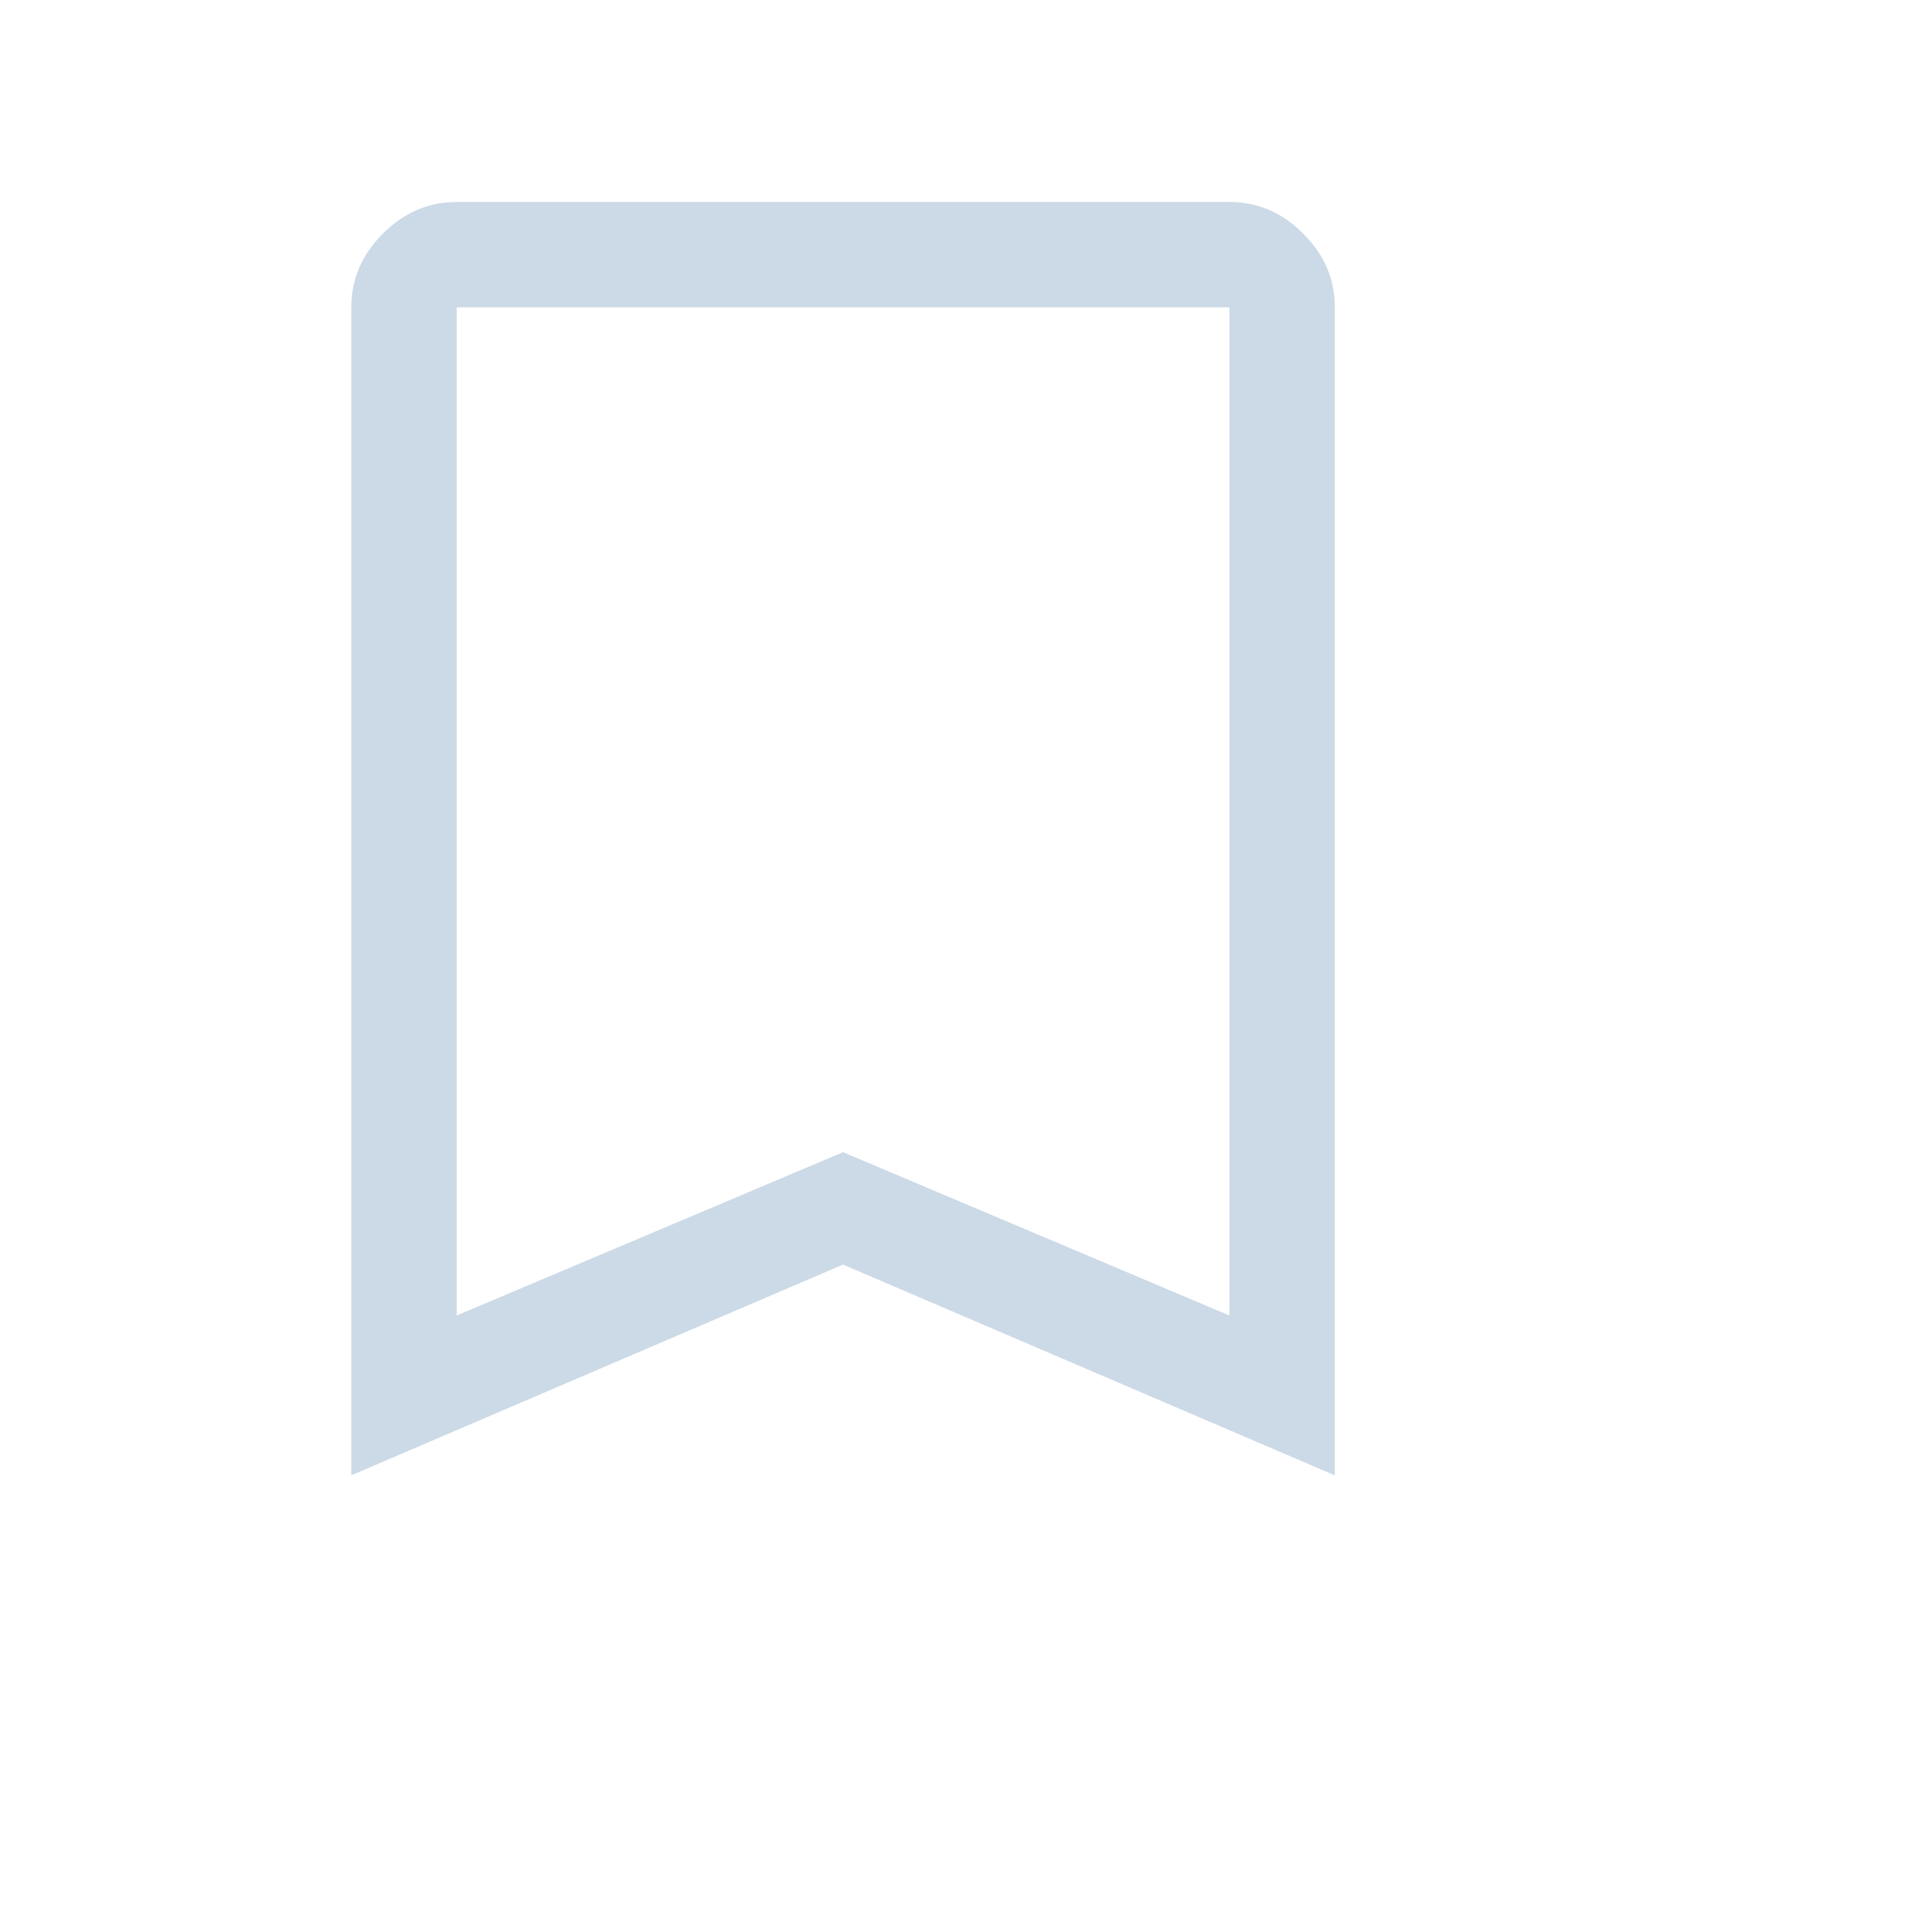
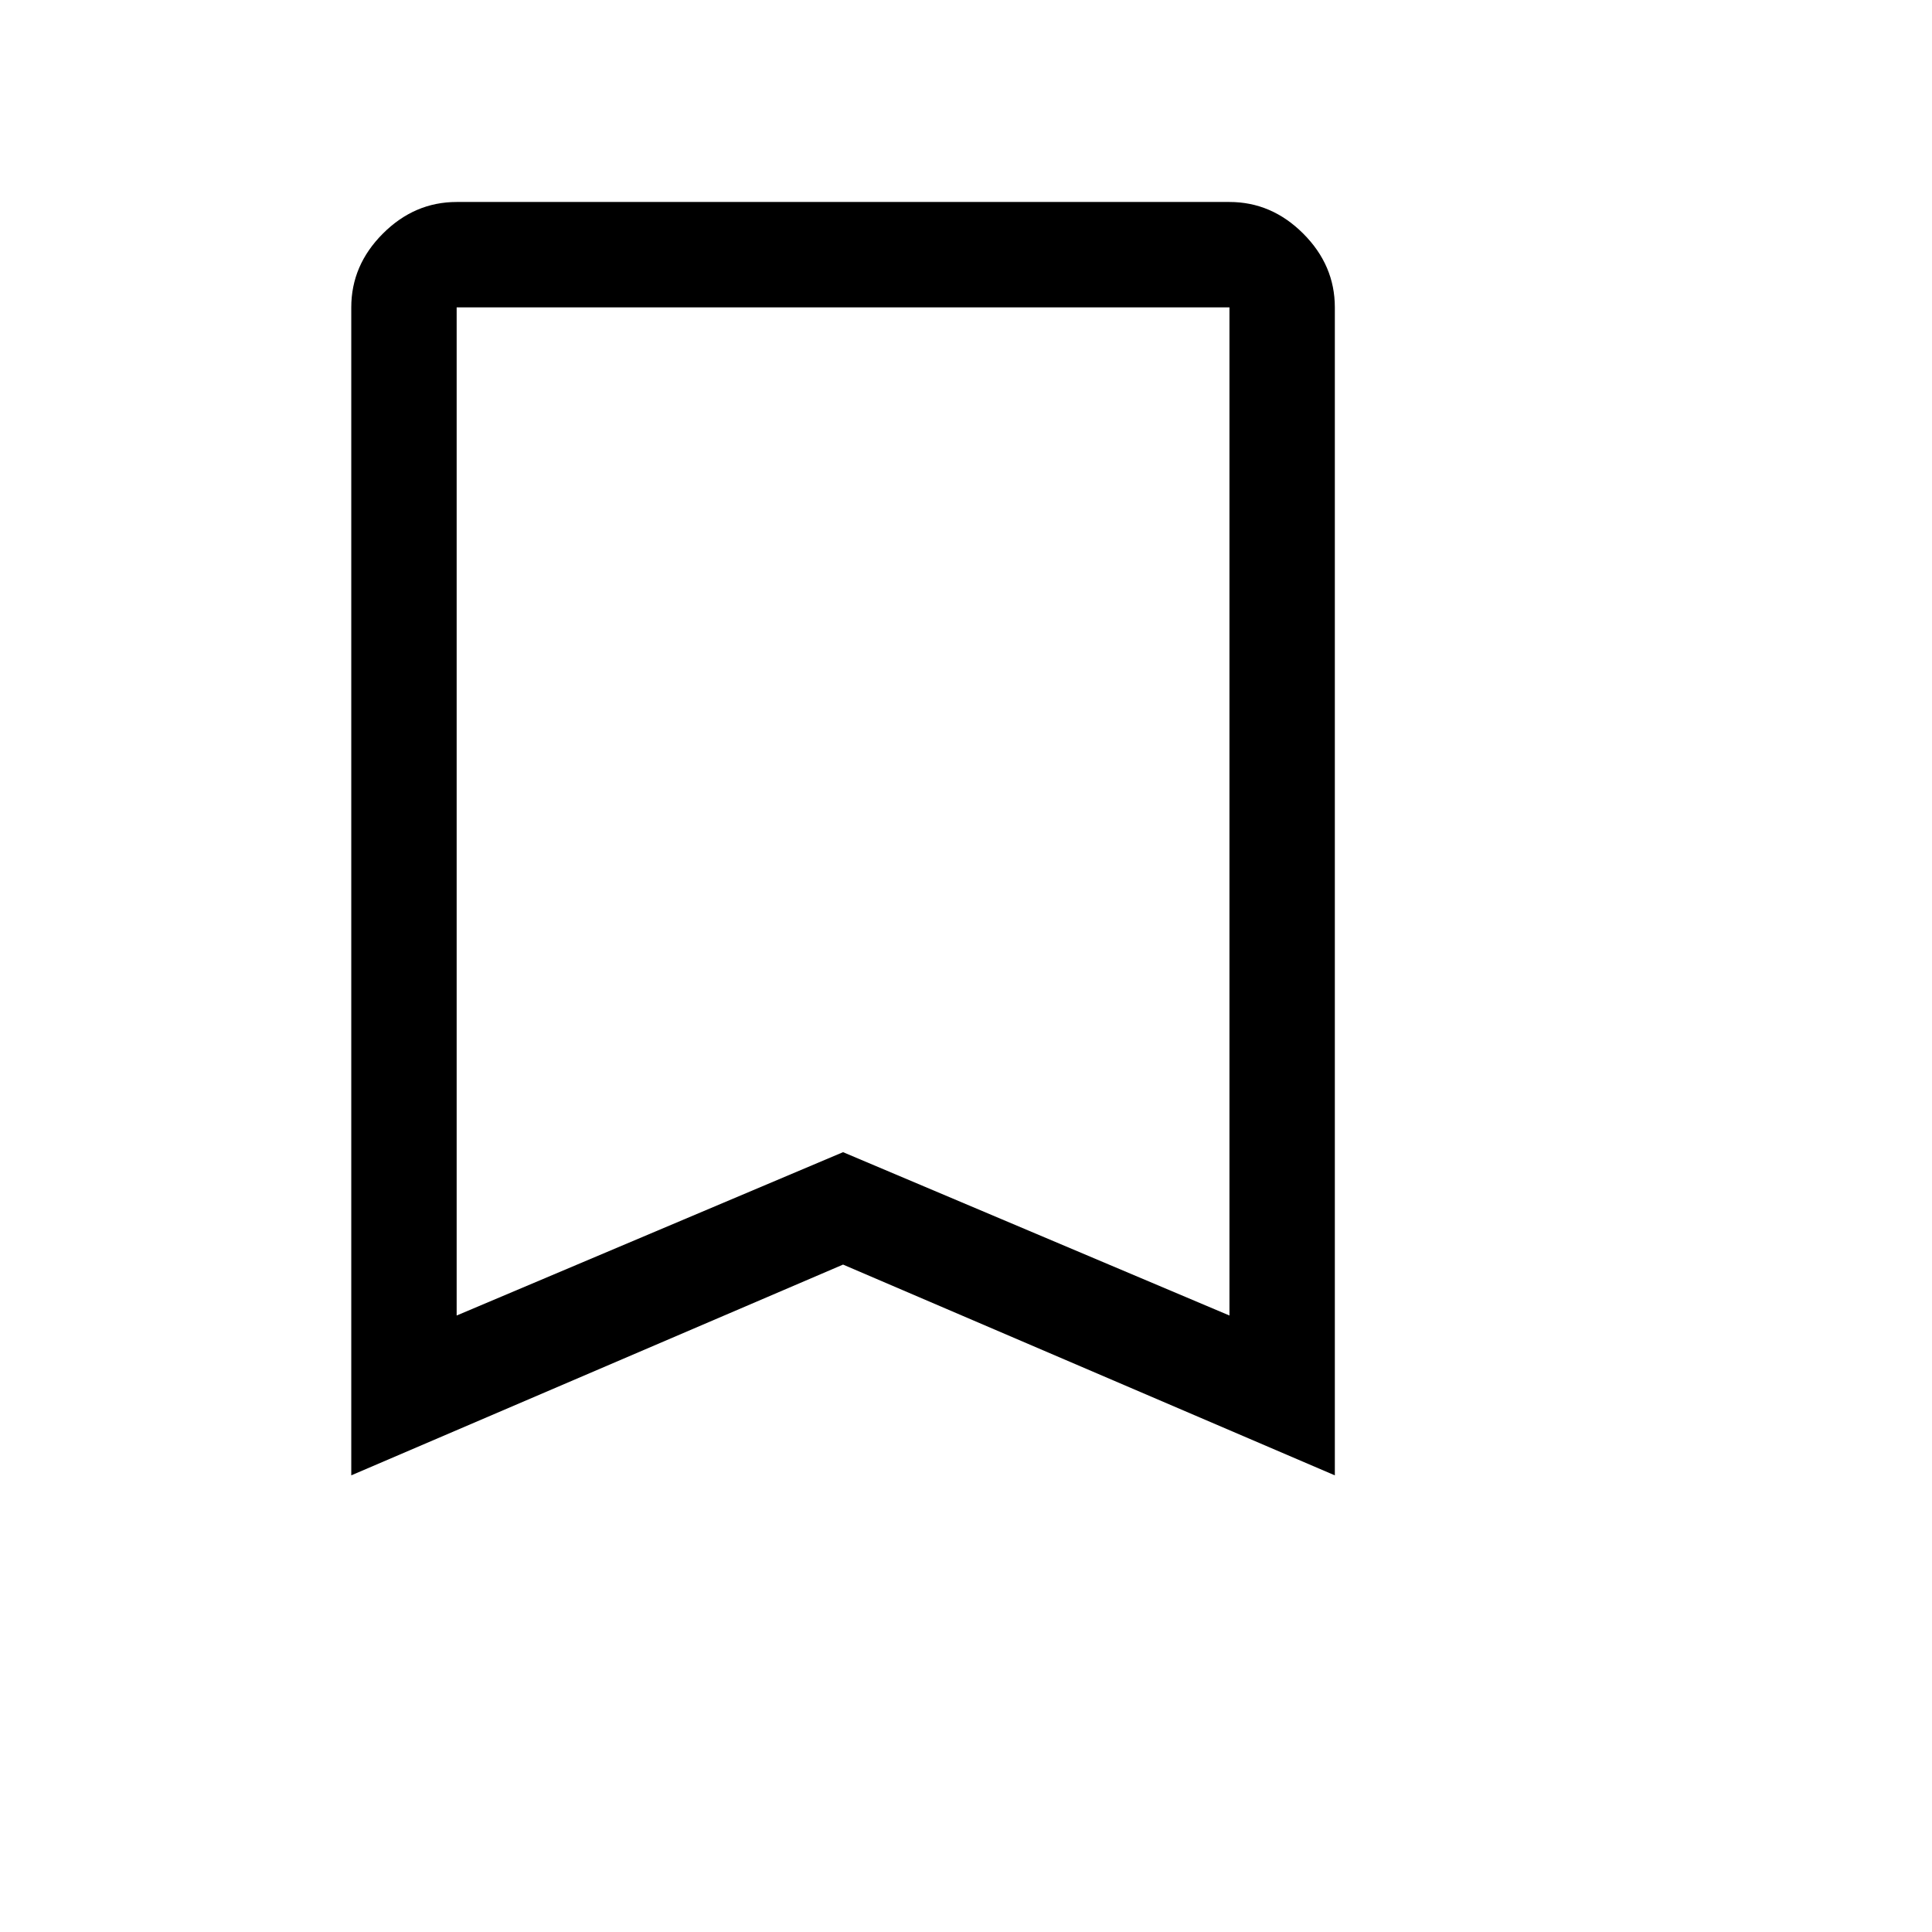
- <svg xmlns="http://www.w3.org/2000/svg" fill="#ccdae7" height="55" width="55">
+ <svg xmlns="http://www.w3.org/2000/svg" fill="" height="55" width="55">
  <path d="m13 37.45 11-4.65 11 4.65V8.75H13ZM10 42V8.75q0-1.2.9-2.1.9-.9 2.1-.9h22q1.2 0 2.1.9.9.9.9 2.1V42l-14-6ZM35 8.75H13h22Z" />
</svg>
